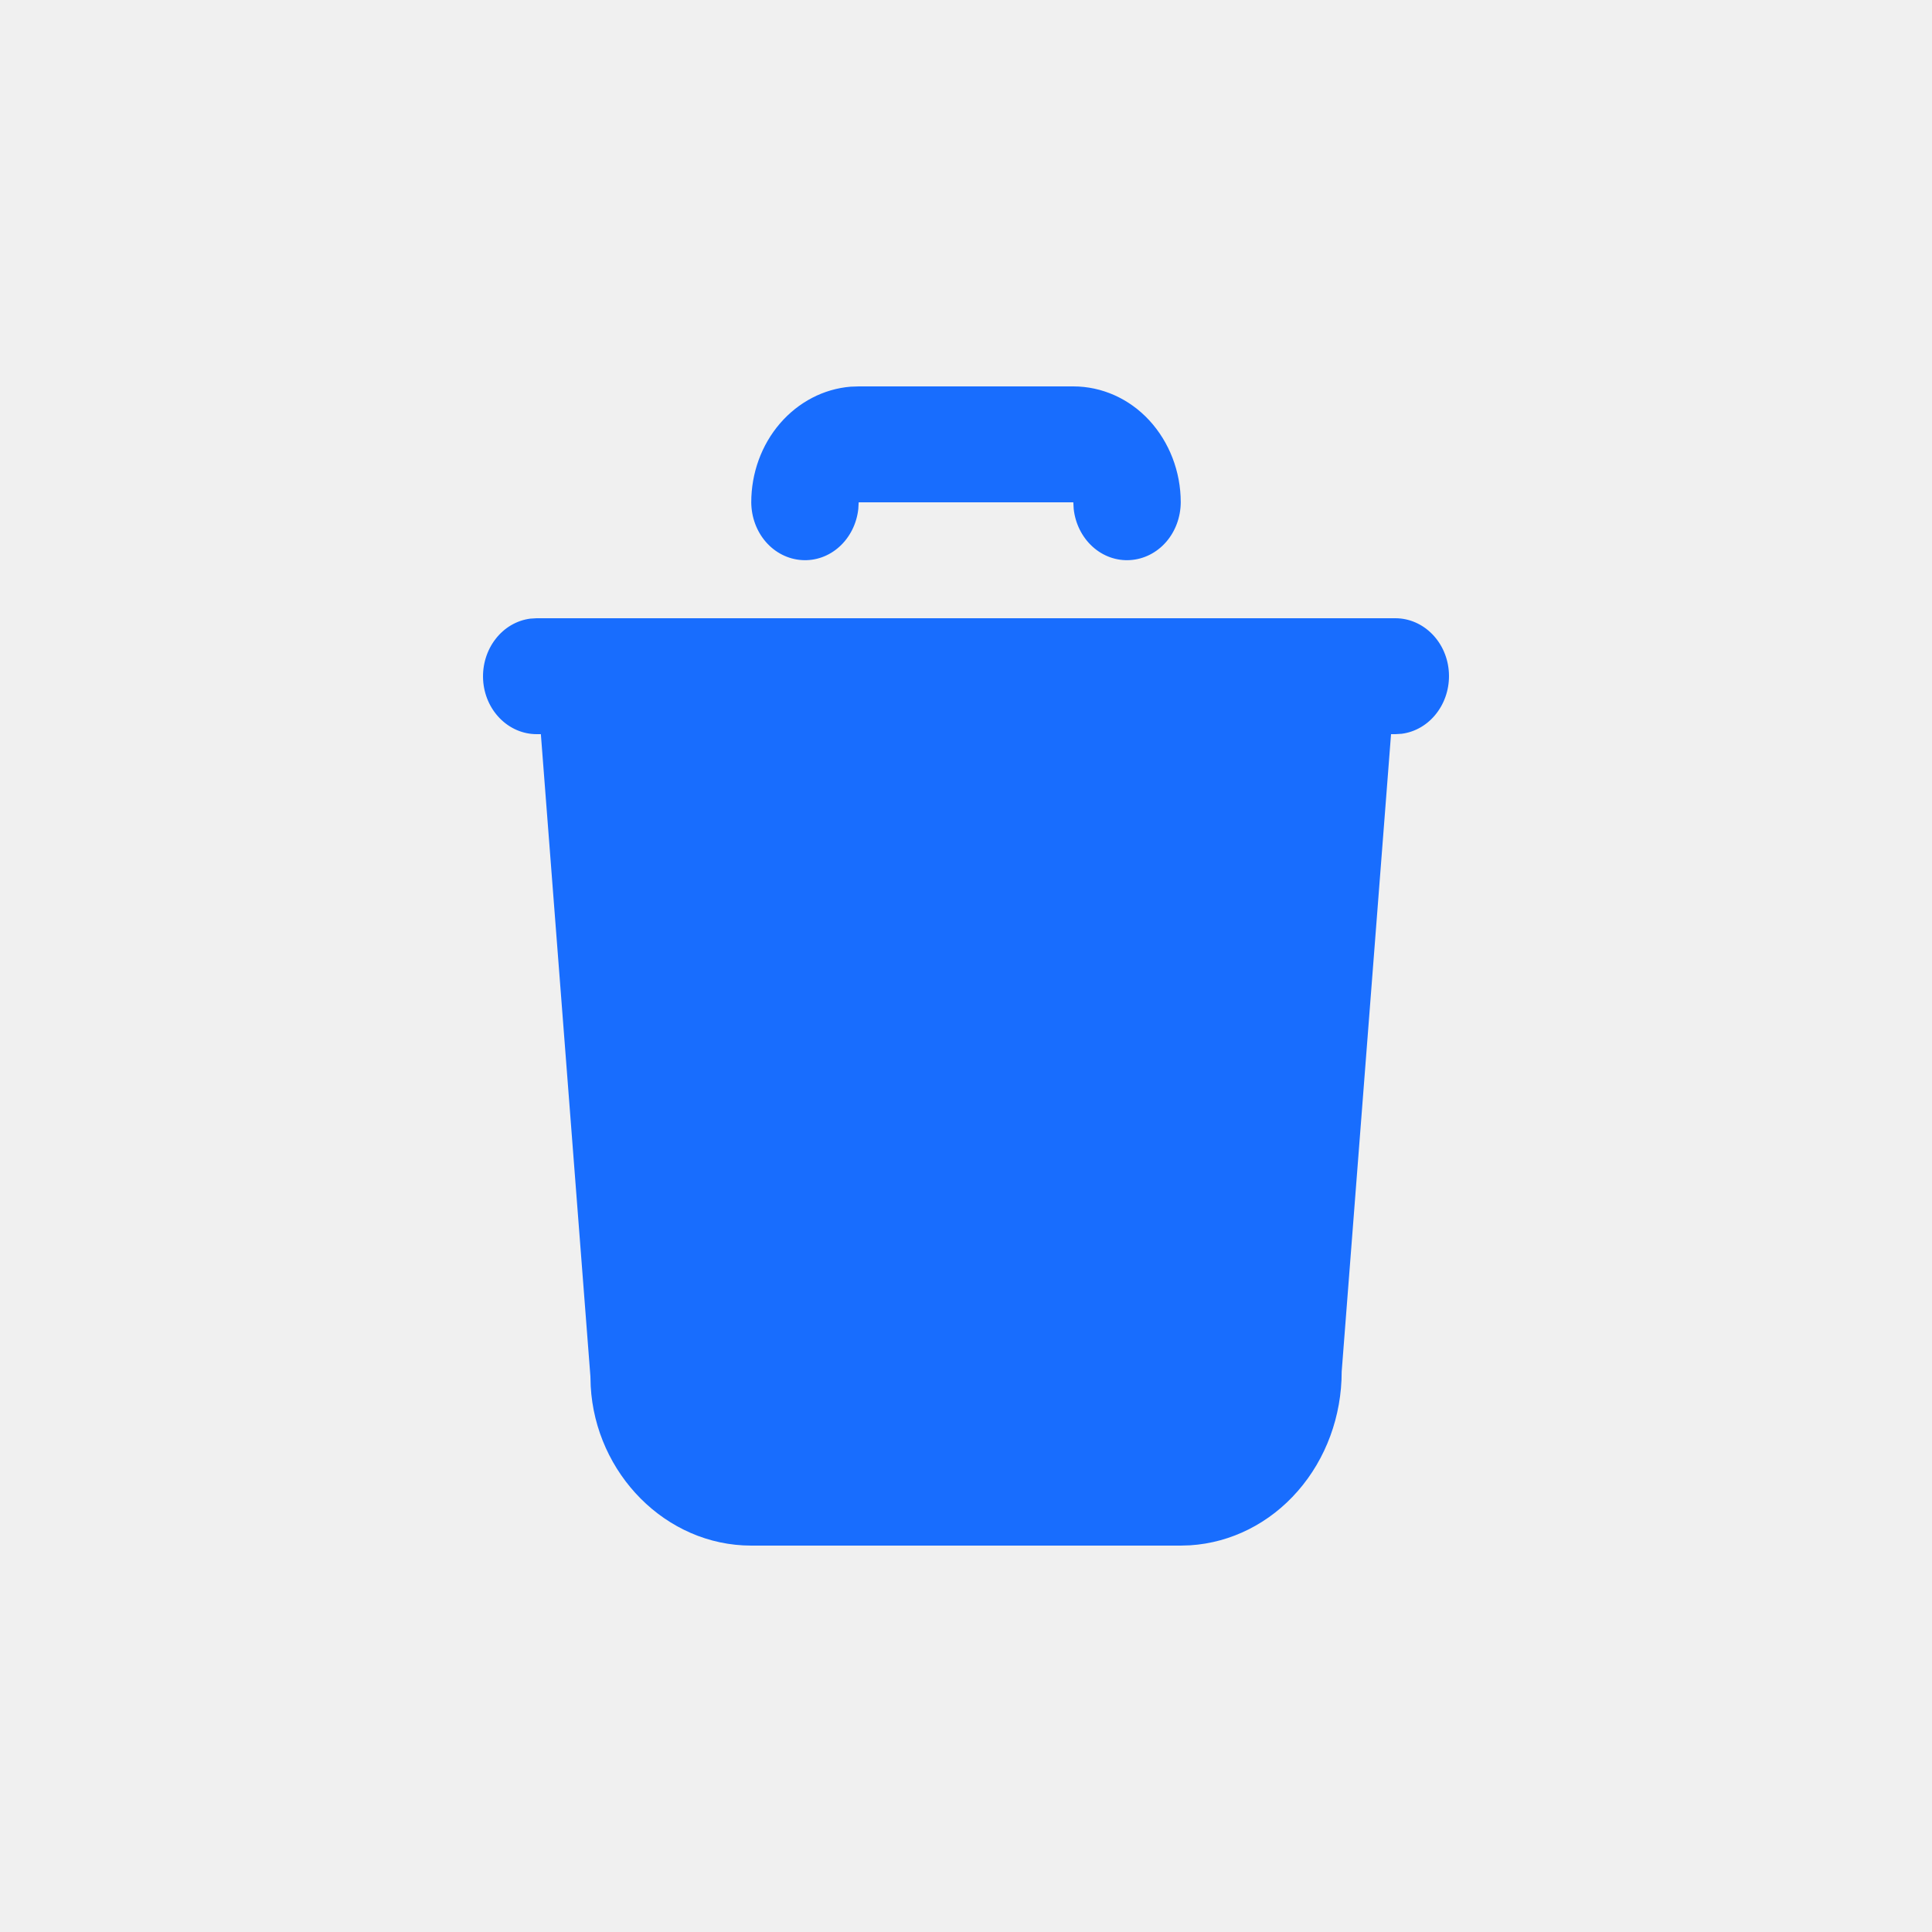
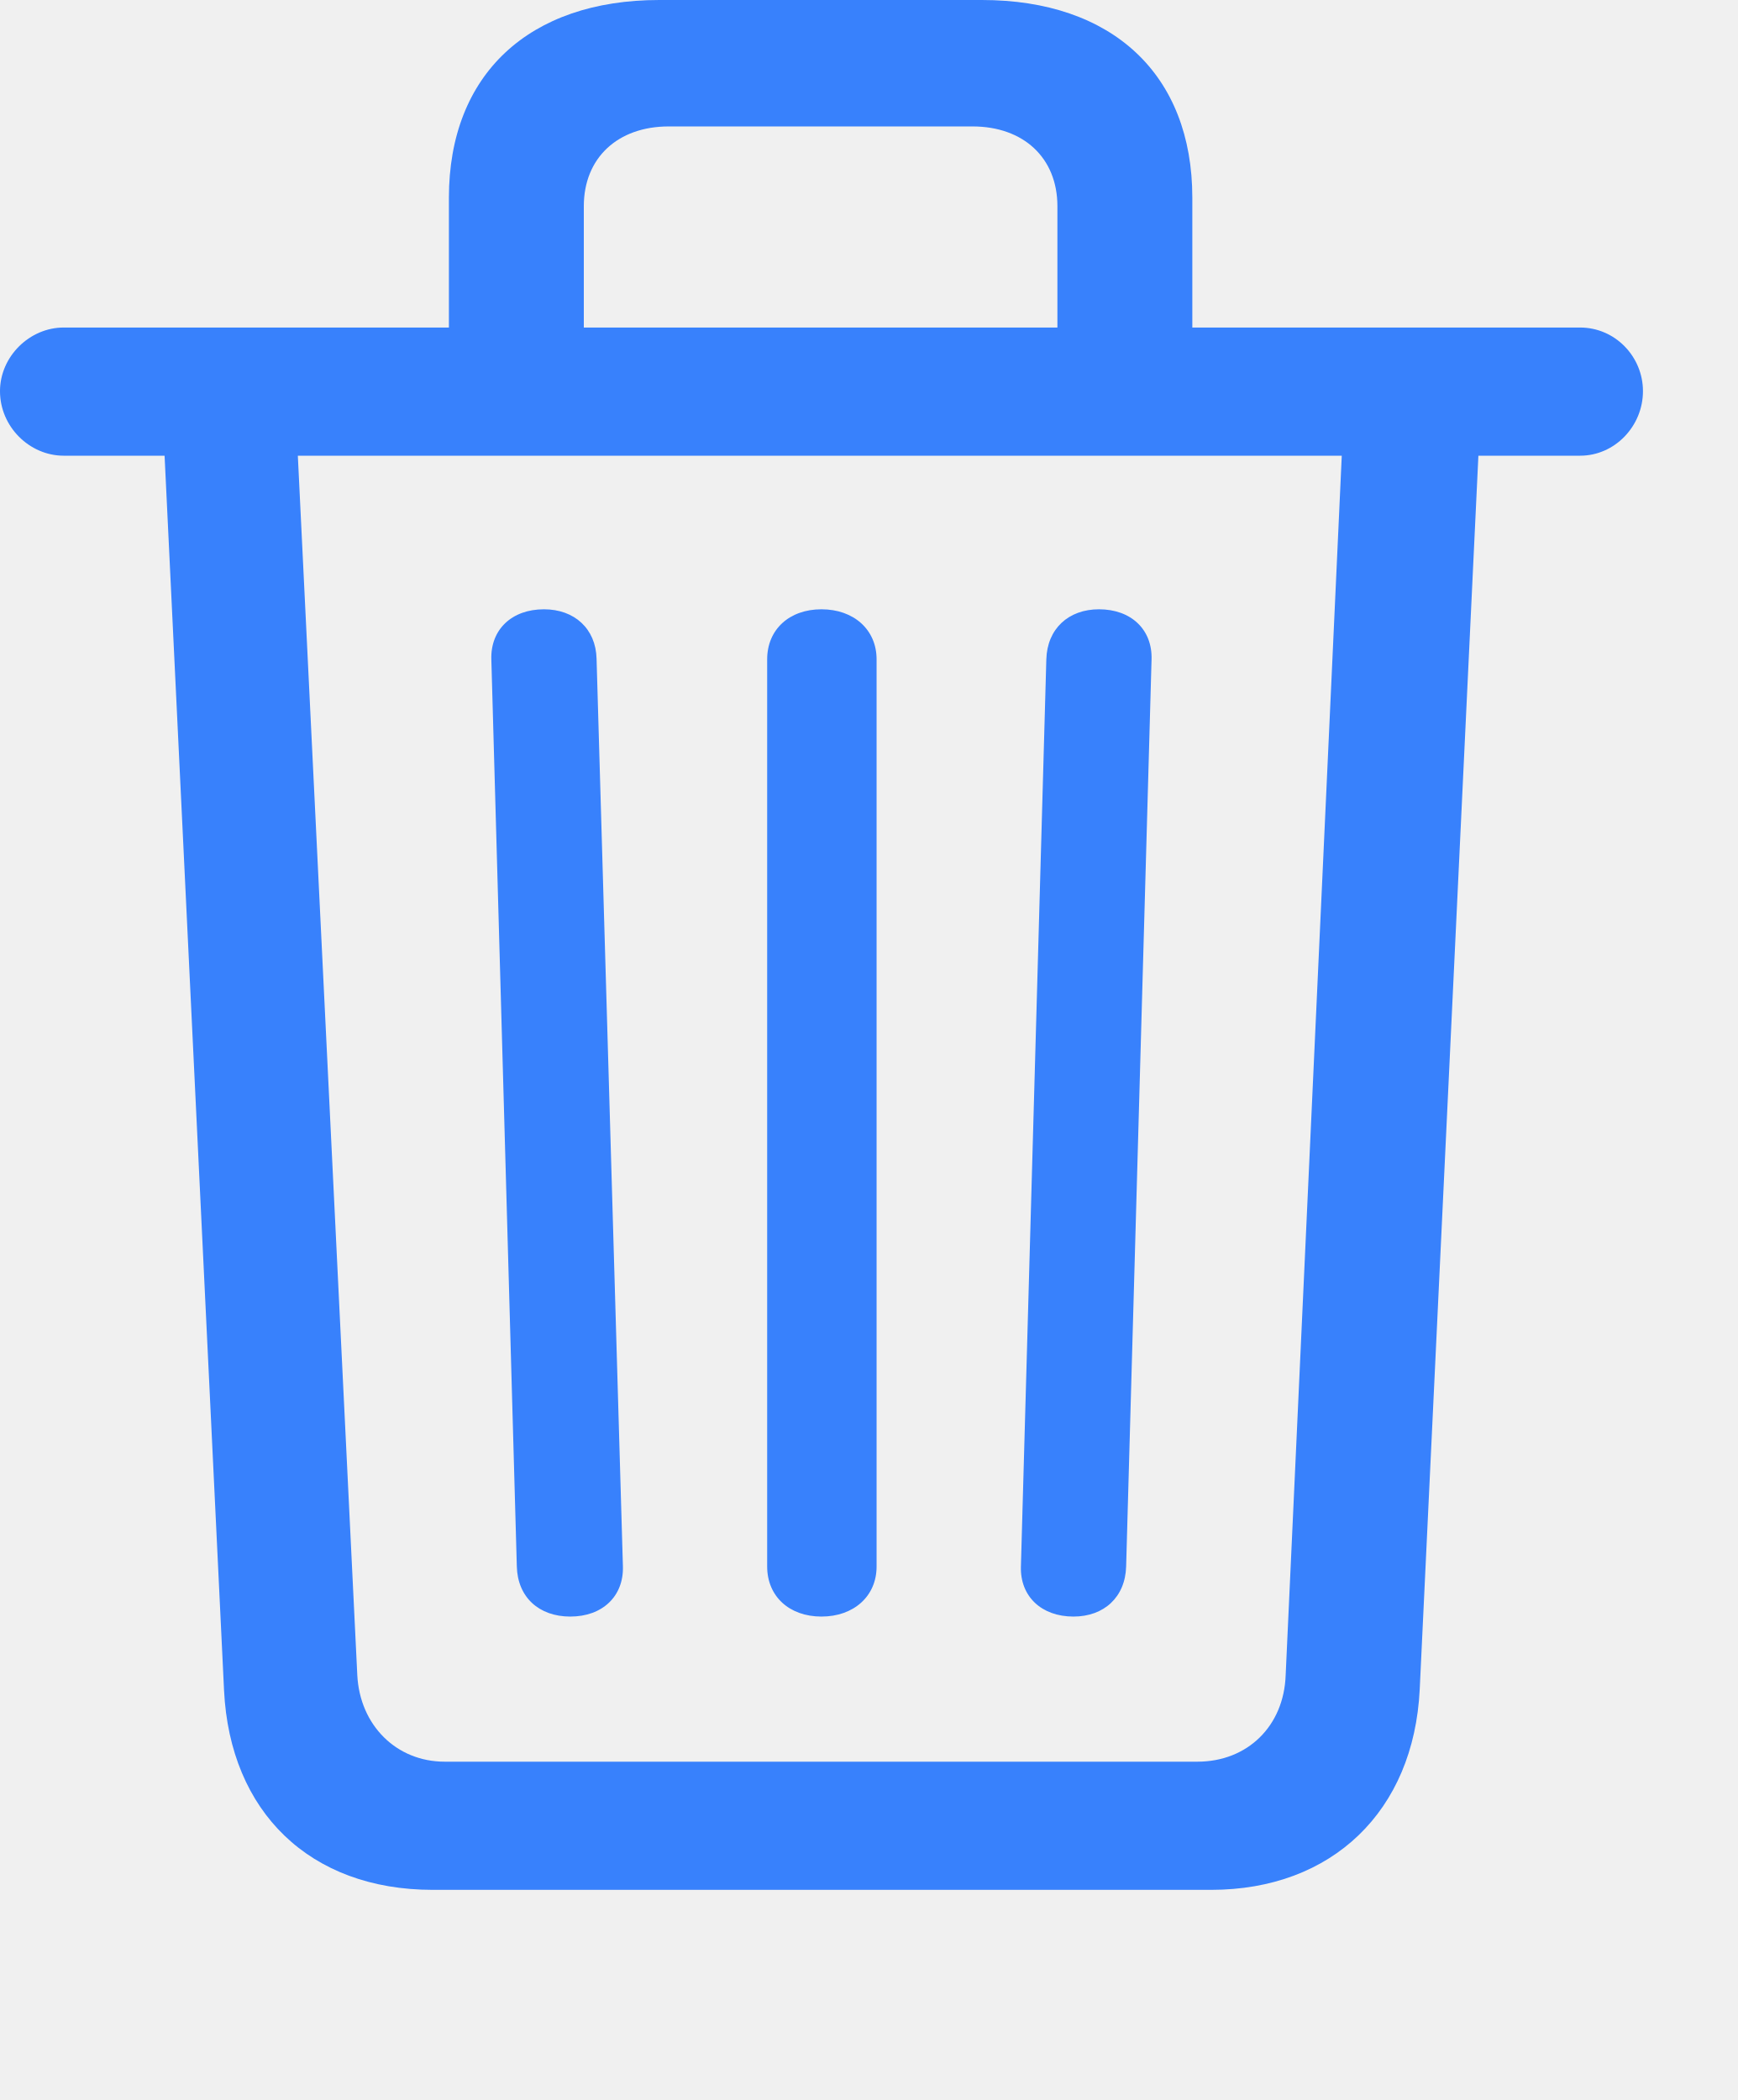
- <svg xmlns="http://www.w3.org/2000/svg" width="20" height="20" viewBox="0 0 20 20" fill="none">
-   <g clip-path="url(#clip0_20_203)">
-     <path d="M14.445 6.4C14.587 6.4 14.723 6.459 14.826 6.564C14.929 6.669 14.991 6.812 14.999 6.965C15.007 7.117 14.961 7.268 14.87 7.385C14.78 7.502 14.651 7.578 14.51 7.596L14.445 7.6H14.4L13.889 14.2C13.889 14.659 13.727 15.101 13.435 15.435C13.144 15.769 12.745 15.97 12.32 15.997L12.223 16H7.777C6.89 16 6.164 15.251 6.115 14.35L6.112 14.25L5.599 7.6H5.555C5.413 7.6 5.277 7.541 5.174 7.436C5.071 7.331 5.009 7.188 5.001 7.035C4.993 6.883 5.039 6.732 5.13 6.615C5.22 6.498 5.349 6.422 5.49 6.404L5.555 6.4H14.445ZM11.111 4C11.406 4 11.689 4.126 11.897 4.351C12.105 4.577 12.223 4.882 12.223 5.2C12.222 5.353 12.168 5.5 12.071 5.611C11.974 5.722 11.841 5.789 11.699 5.798C11.558 5.807 11.419 5.758 11.31 5.659C11.202 5.561 11.132 5.422 11.115 5.27L11.111 5.2H8.889L8.885 5.27C8.868 5.422 8.798 5.561 8.69 5.659C8.581 5.758 8.442 5.807 8.301 5.798C8.159 5.789 8.026 5.722 7.929 5.611C7.832 5.5 7.778 5.353 7.777 5.2C7.777 4.897 7.883 4.606 8.074 4.384C8.265 4.162 8.526 4.026 8.805 4.003L8.889 4H11.111Z" fill="#186DFE" />
+ <svg xmlns="http://www.w3.org/2000/svg" width="24" height="29" viewBox="0 0 24 29" fill="none">
+   <g clip-path="url(#clip0_2499_8)">
+     <path d="M7.875 22.324C8.32 22.324 8.613 22.043 8.602 21.633L8.238 9.094C8.227 8.684 7.934 8.414 7.512 8.414C7.066 8.414 6.773 8.695 6.785 9.105L7.137 21.633C7.148 22.055 7.441 22.324 7.875 22.324ZM11.344 22.324C11.789 22.324 12.105 22.043 12.105 21.633V9.105C12.105 8.695 11.789 8.414 11.344 8.414C10.898 8.414 10.594 8.695 10.594 9.105V21.633C10.594 22.043 10.898 22.324 11.344 22.324ZM14.824 22.324C15.246 22.324 15.539 22.055 15.551 21.633L15.902 9.105C15.914 8.695 15.621 8.414 15.176 8.414C14.754 8.414 14.461 8.684 14.449 9.105L14.098 21.633C14.086 22.043 14.379 22.324 14.824 22.324ZM6.199 5.355H8.062V2.848C8.062 2.18 8.531 1.746 9.234 1.746H13.43C14.133 1.746 14.602 2.18 14.602 2.848V5.355H16.465V2.73C16.465 1.031 15.363 0 13.559 0H9.105C7.301 0 6.199 1.031 6.199 2.73V5.355ZM0.879 6.293H21.82C22.301 6.293 22.688 5.883 22.688 5.402C22.688 4.922 22.301 4.523 21.82 4.523H0.879C0.41 4.523 0 4.922 0 5.402C0 5.895 0.41 6.293 0.879 6.293ZM5.977 26.098H16.723C18.398 26.098 19.523 25.008 19.605 23.332L20.426 6.07H18.539L17.754 23.133C17.73 23.836 17.227 24.328 16.535 24.328H6.141C5.473 24.328 4.969 23.824 4.934 23.133L4.102 6.07H2.262L3.094 23.344C3.176 25.02 4.277 26.098 5.977 26.098Z" fill="#186DFE" fill-opacity="0.85" />
  </g>
  <defs>
-     <clipPath id="clip0_20_203">
-       <rect width="20" height="20" fill="white" />
+     <clipPath id="clip0_2499_8">
+       <rect width="23.039" height="28.184" fill="white" />
    </clipPath>
  </defs>
</svg>
